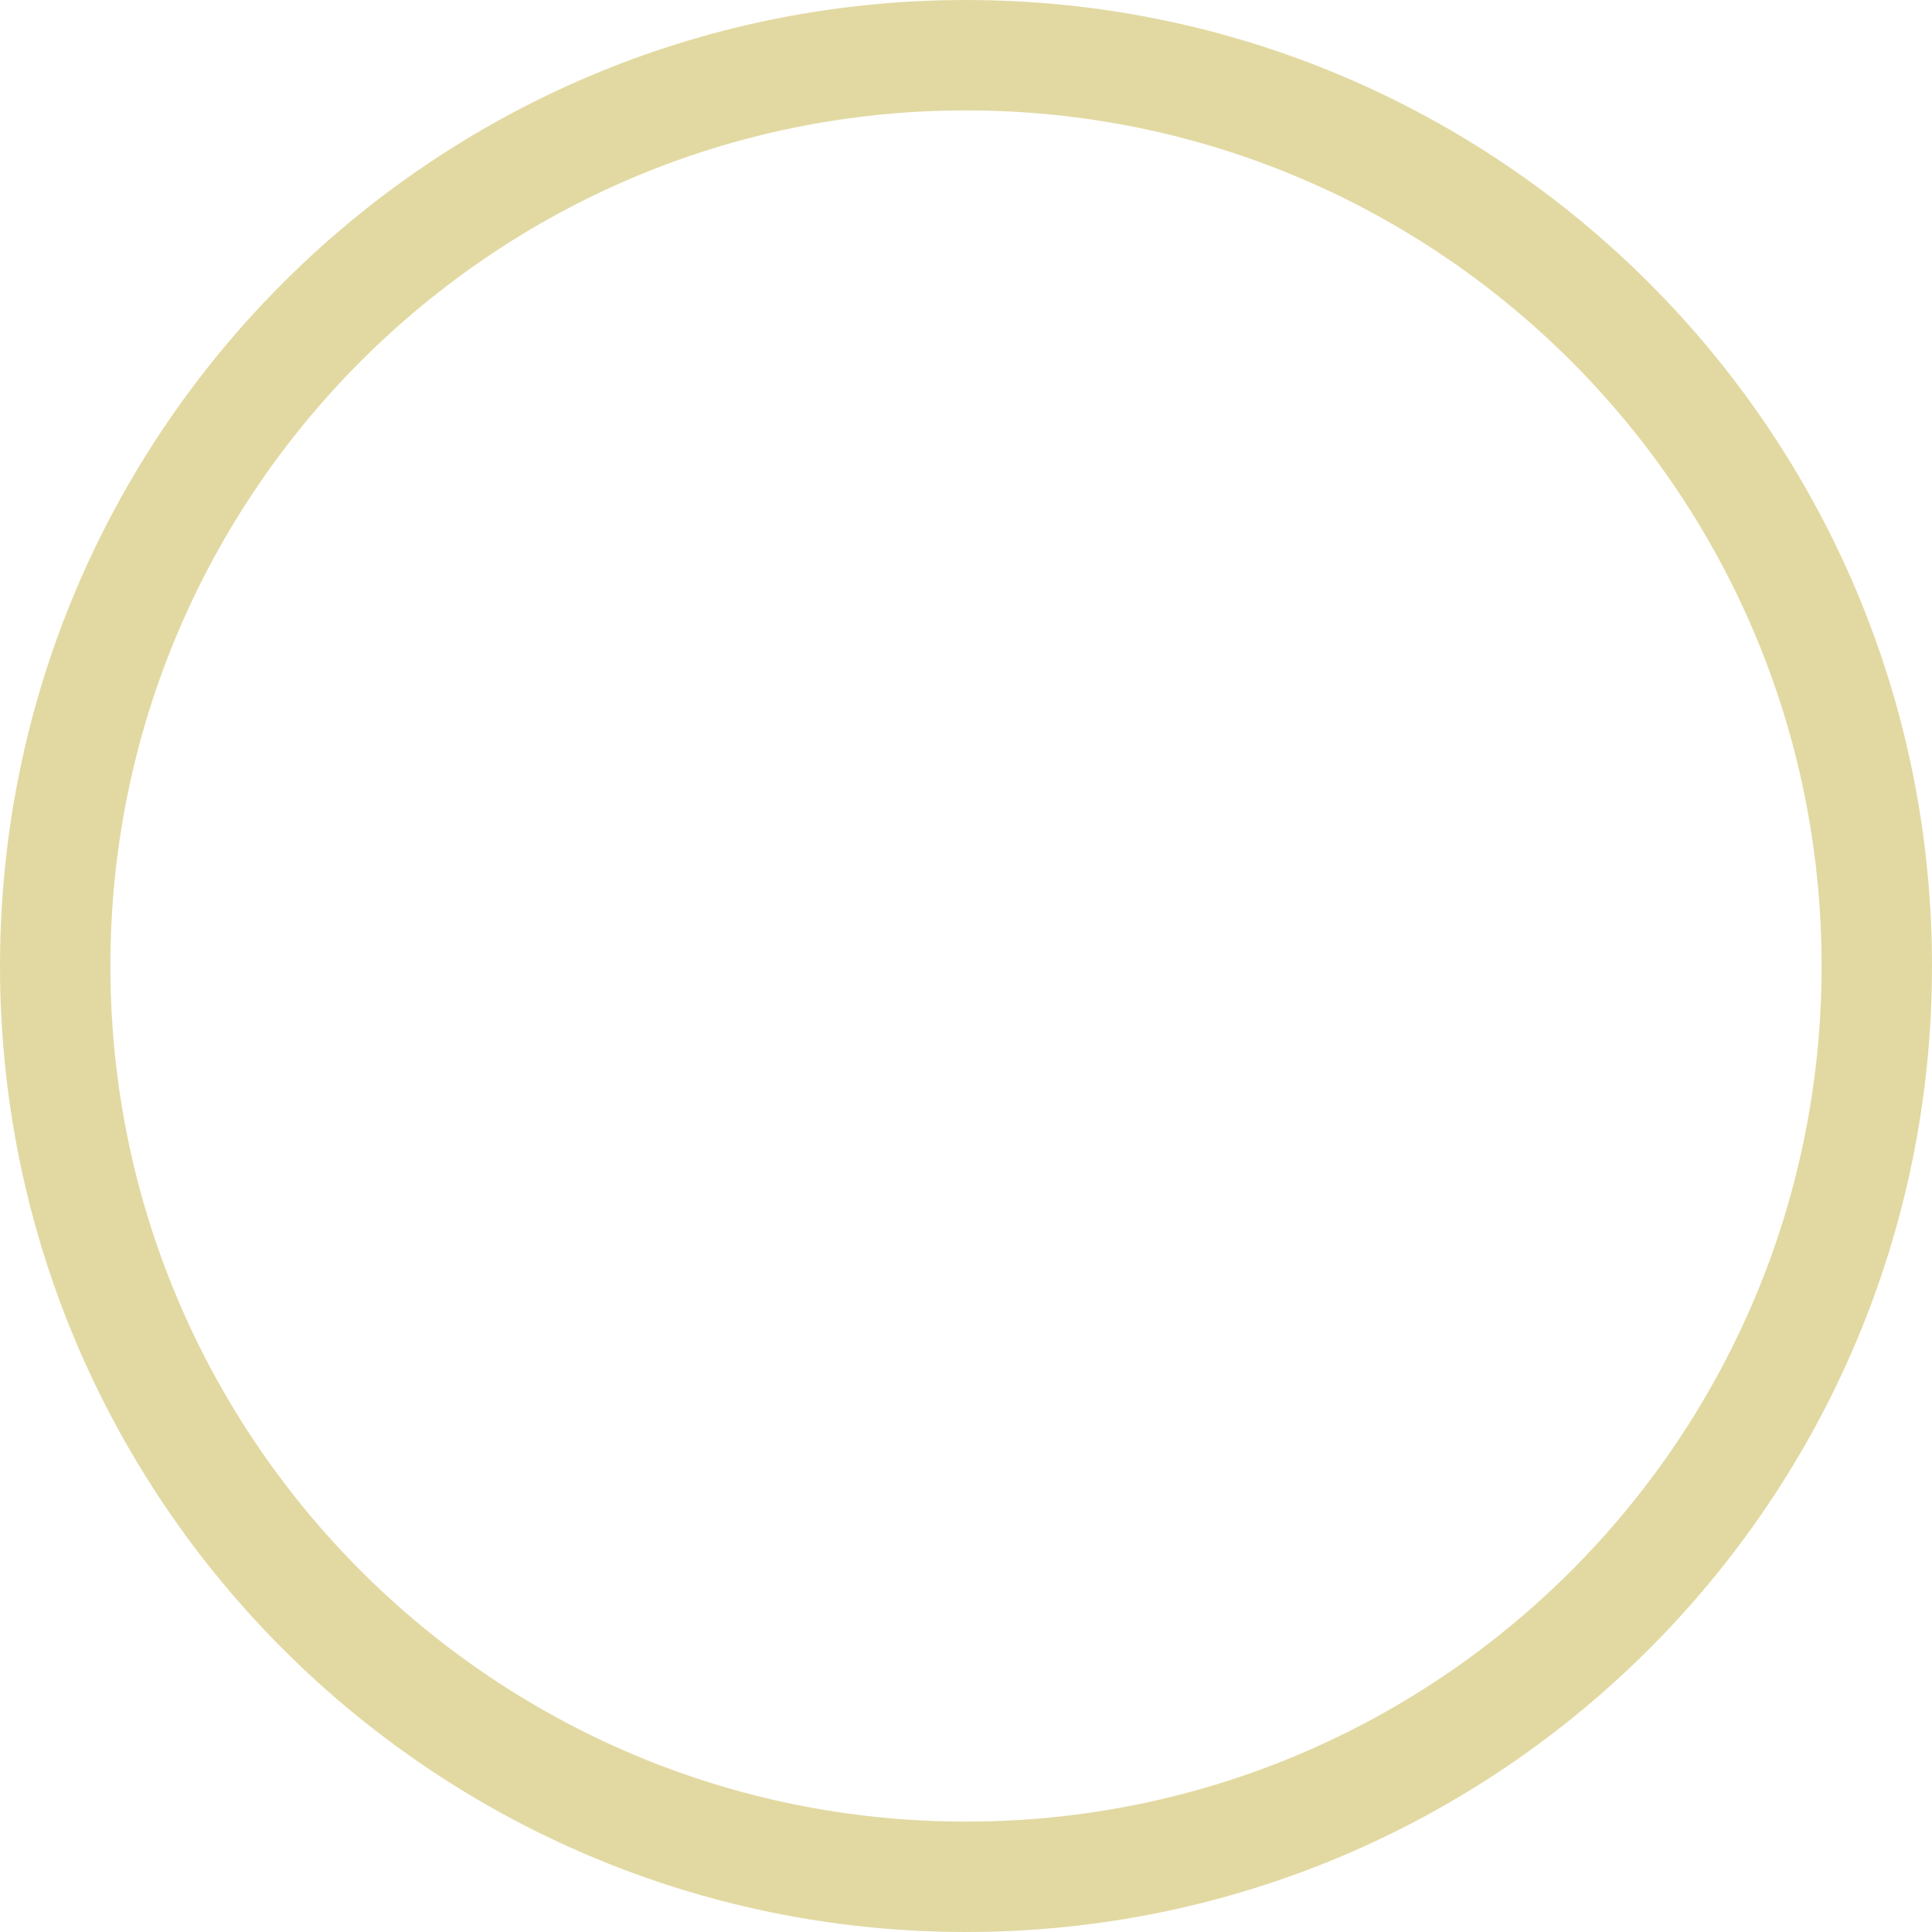
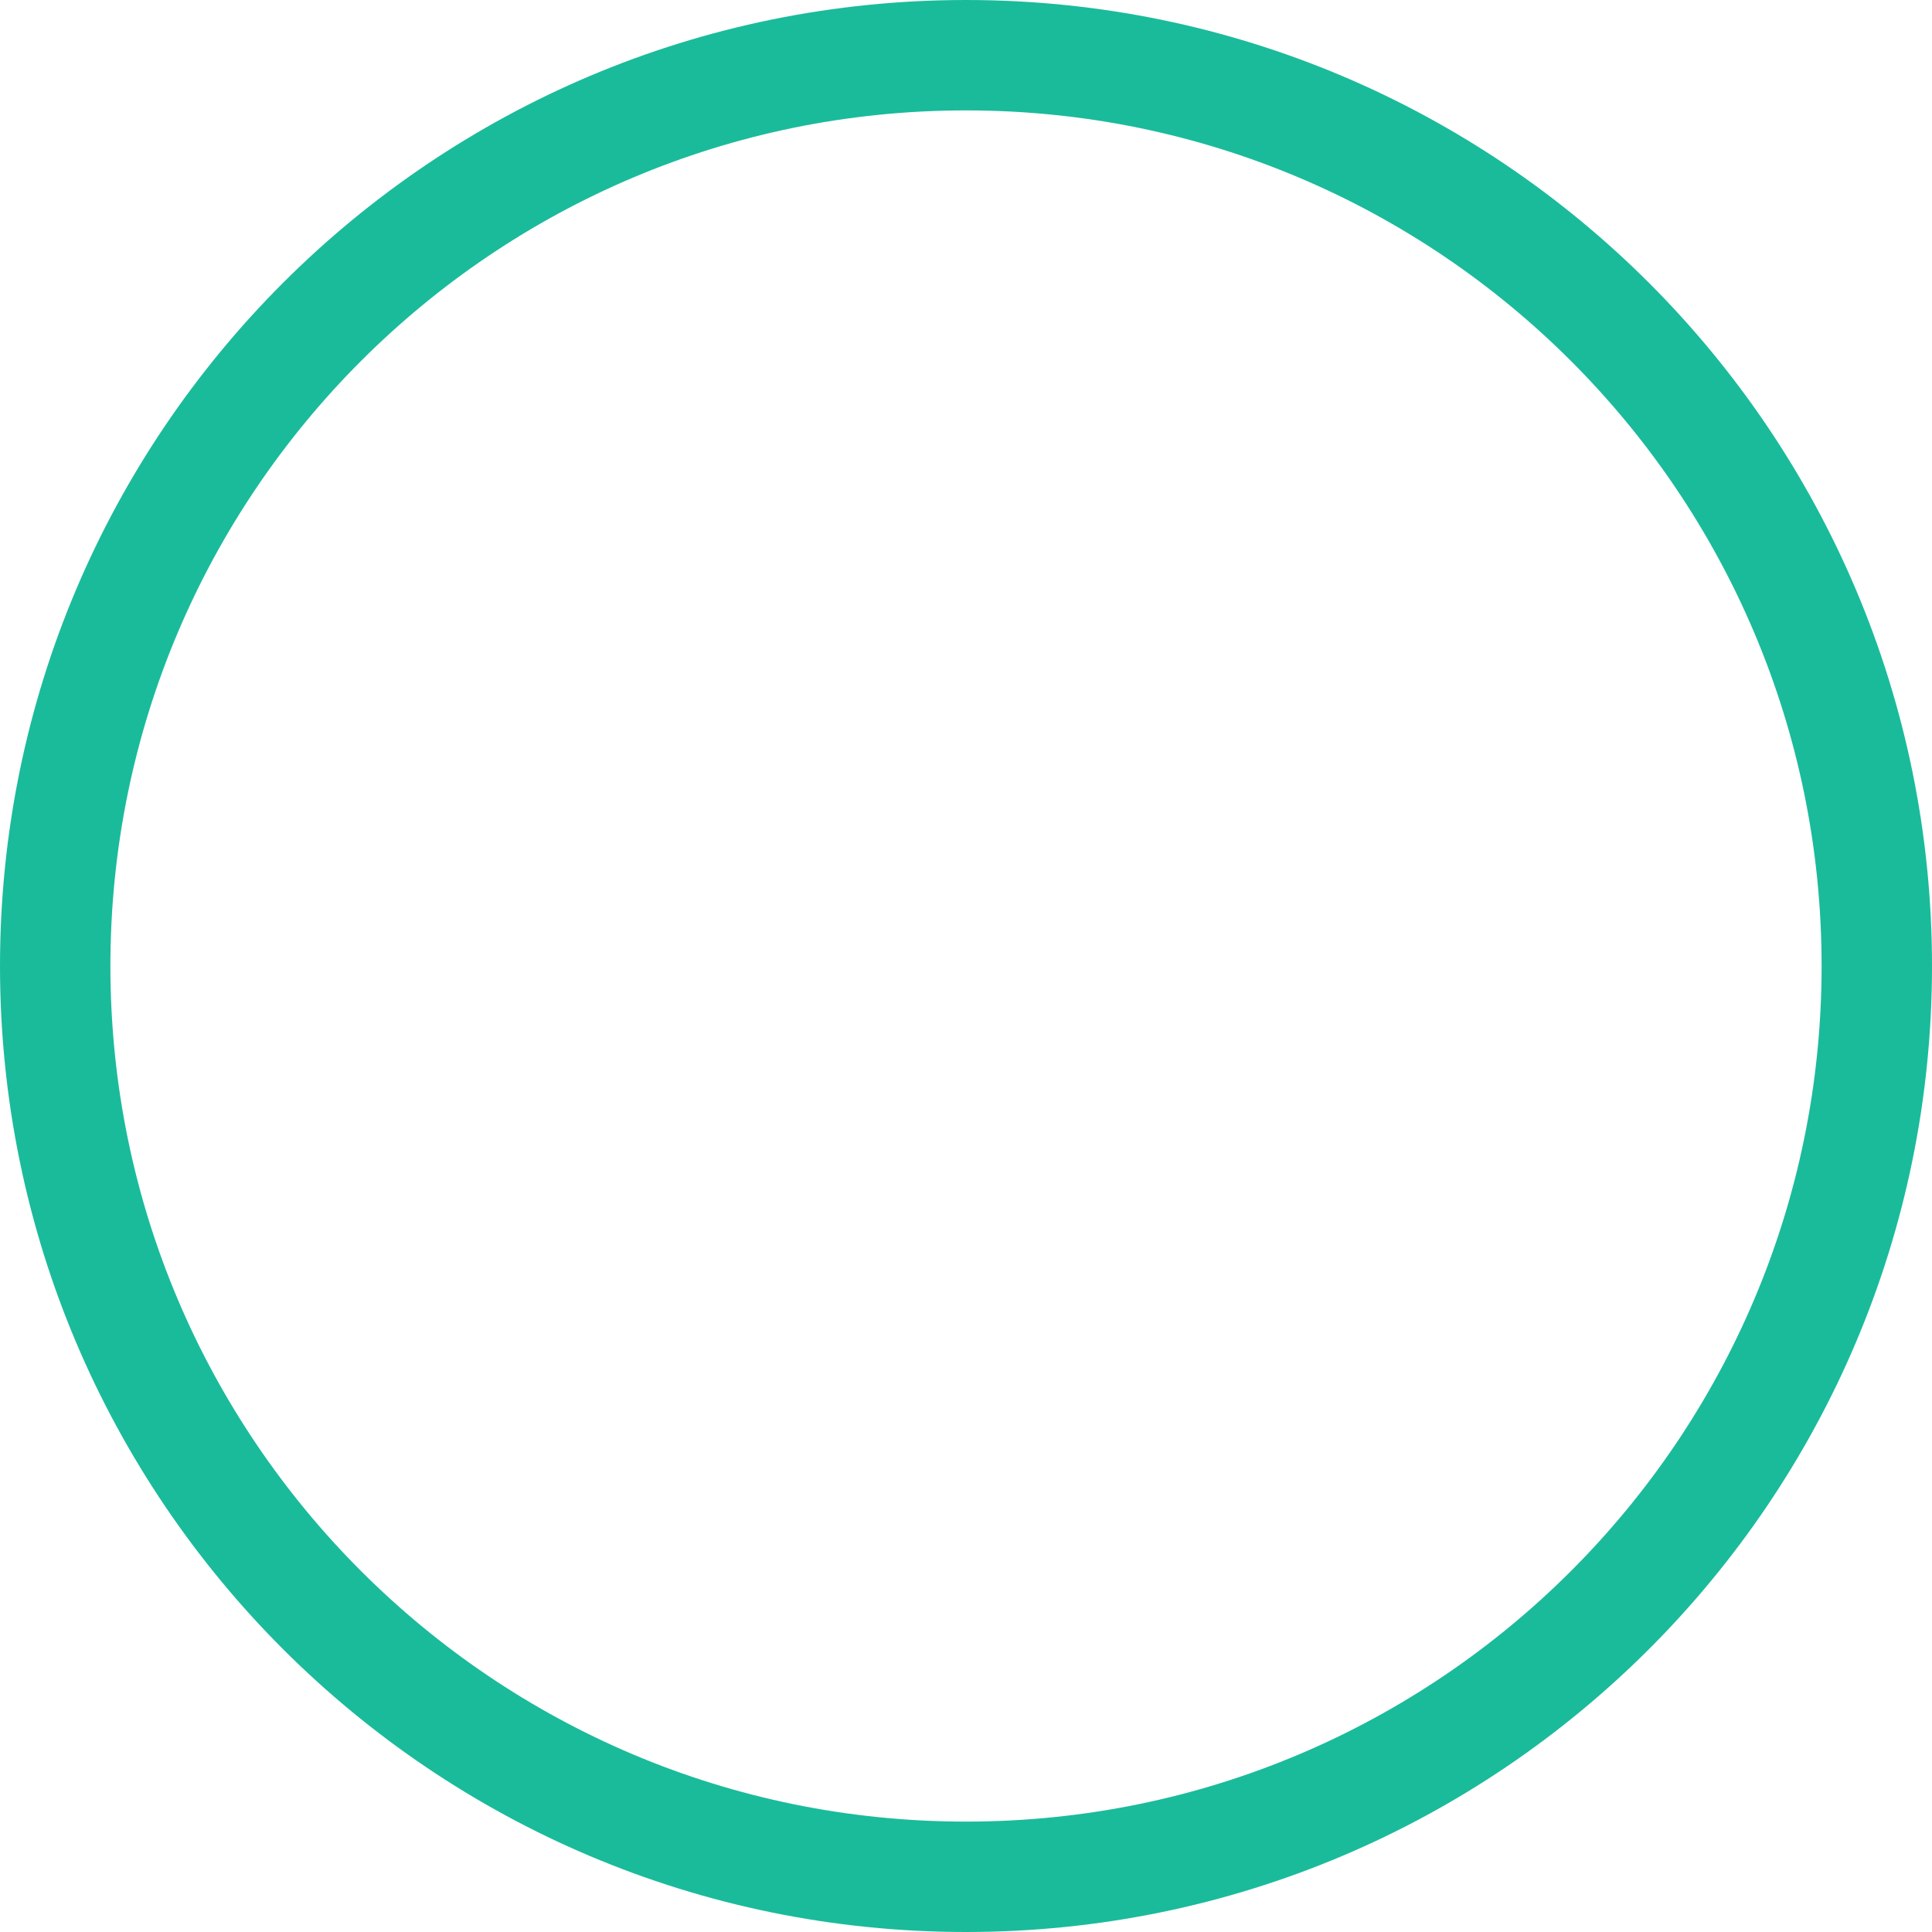
<svg xmlns="http://www.w3.org/2000/svg" width="35px" height="35px" viewBox="-1 96 35 35" version="1.1">
  <defs />
-   <circle id="Oval-7" stroke="#E2D9A2" stroke-width="2" fill="none" cx="16.5" cy="113.5" r="16.5" />
+   <circle id="Oval-7" stroke="#1abb9b" stroke-width="2" fill="none" cx="16.5" cy="113.5" r="16.5" />
</svg>
